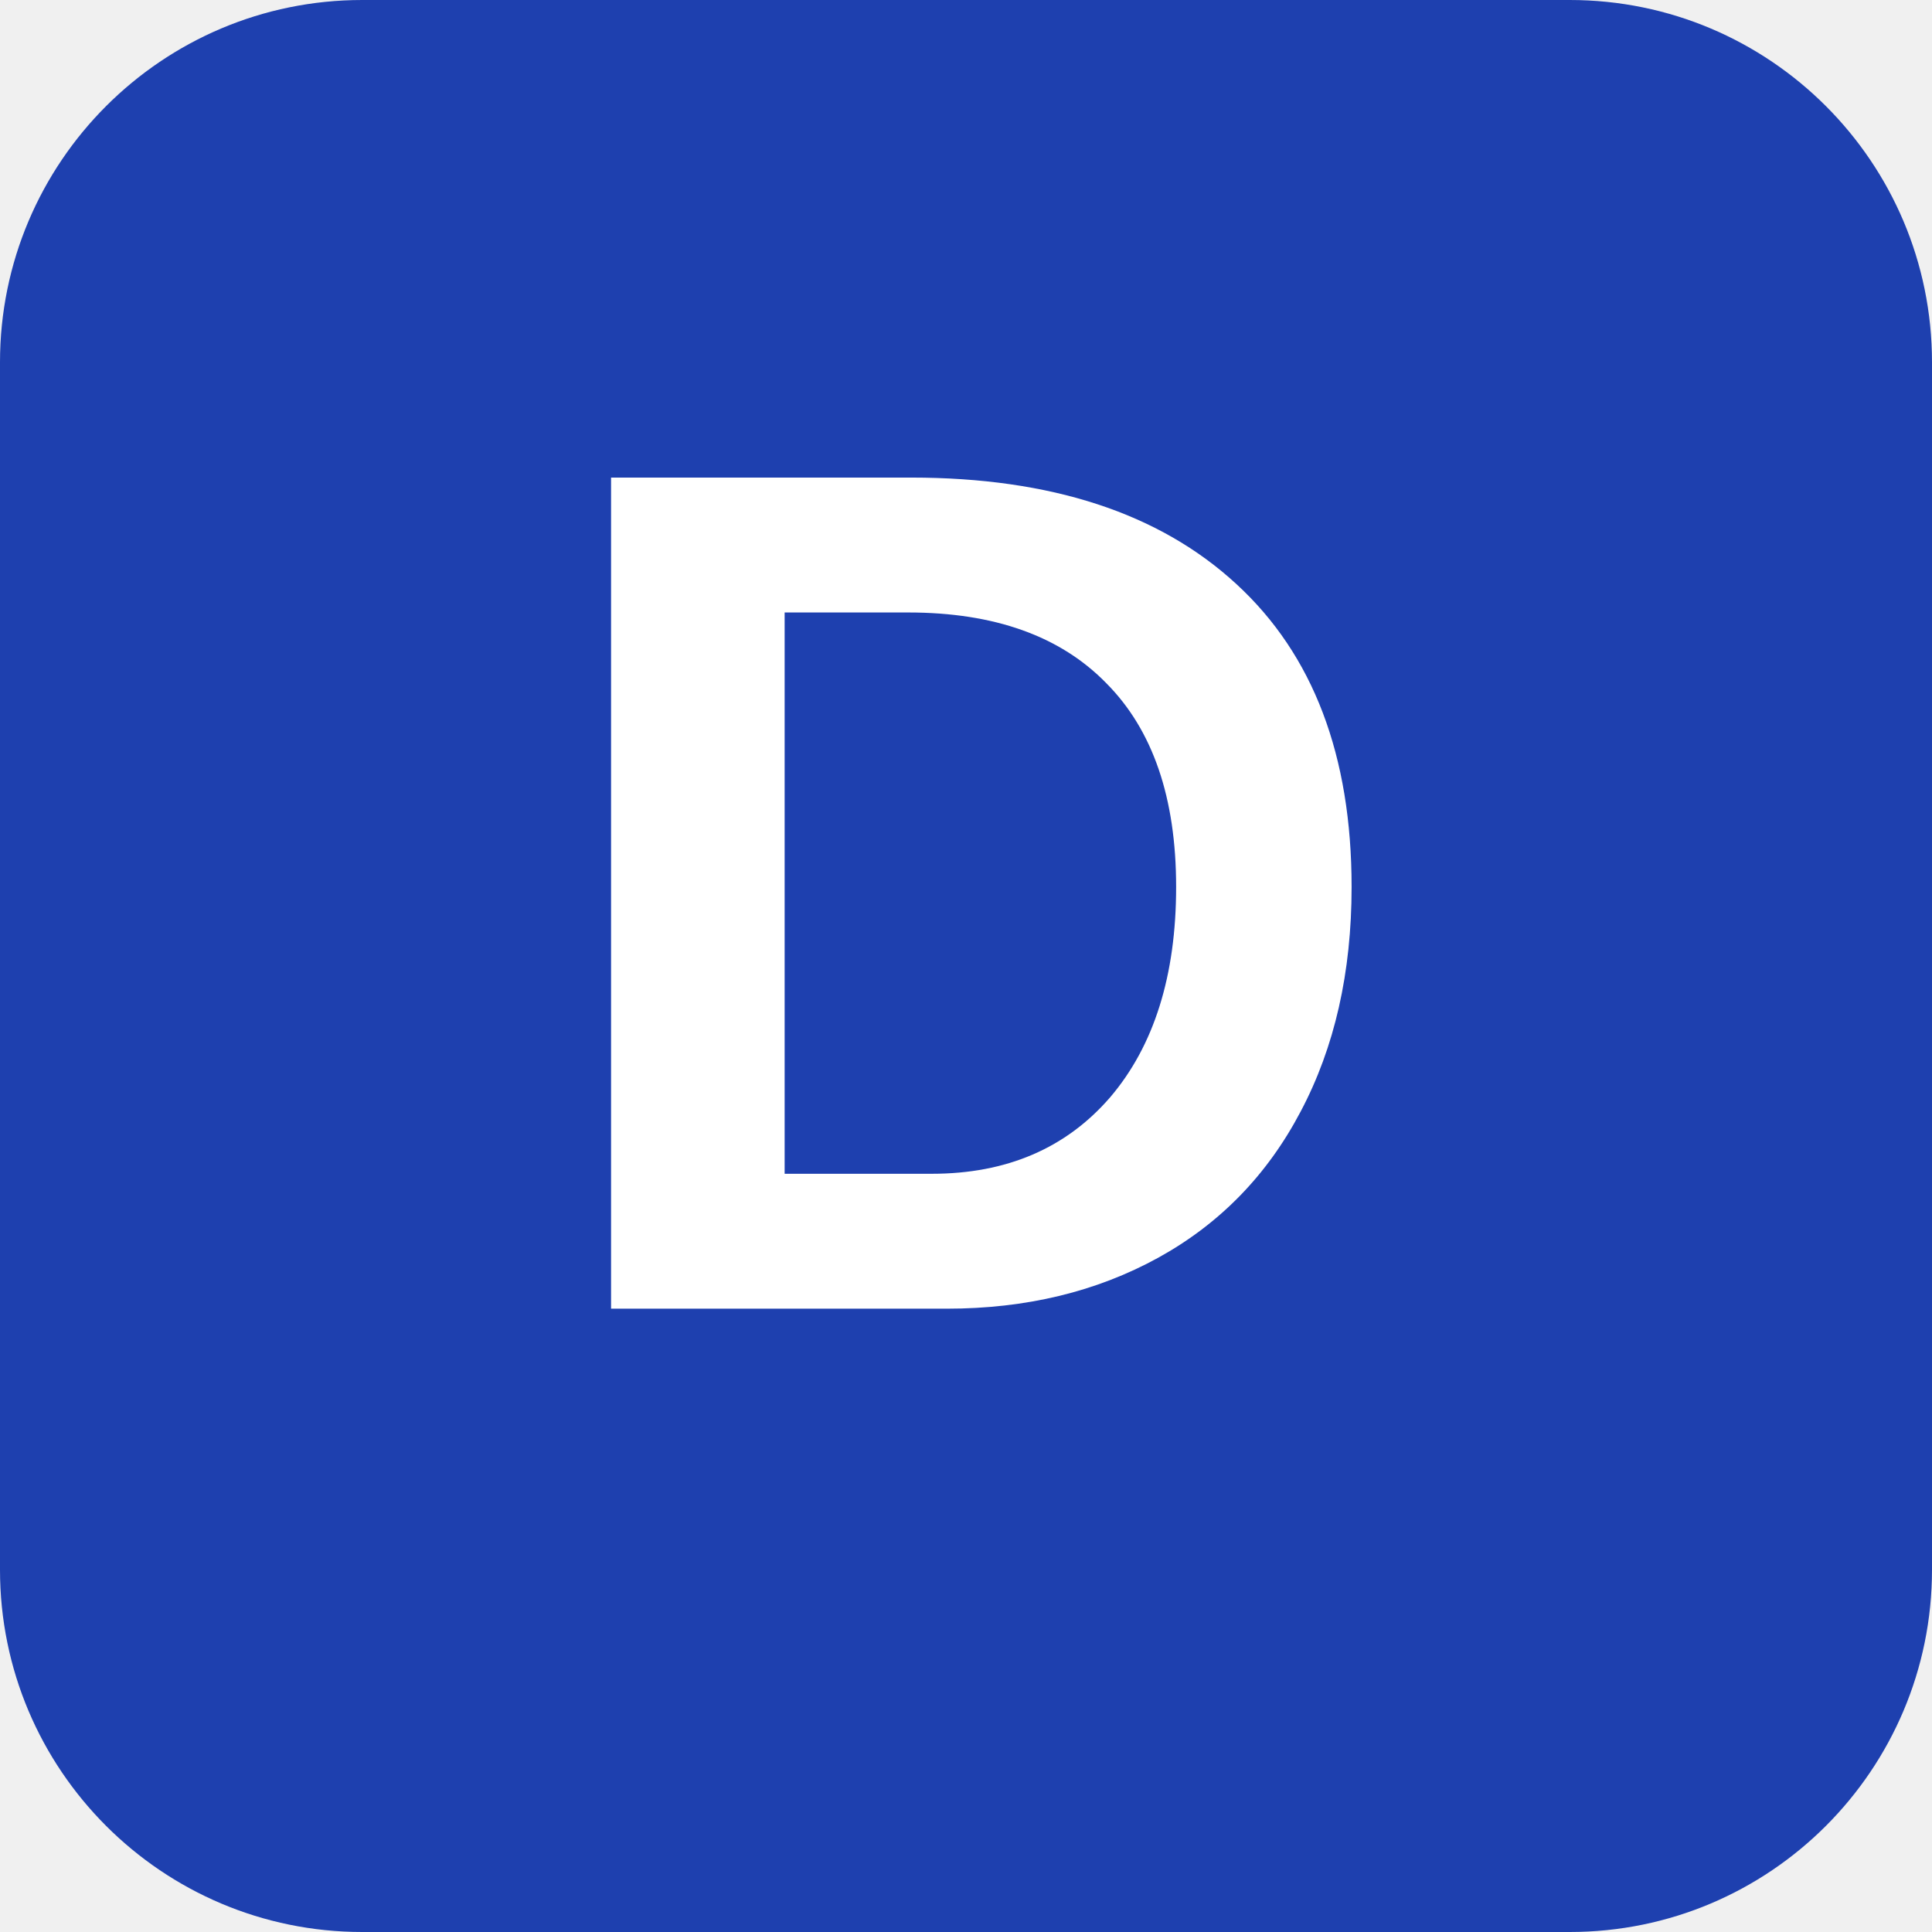
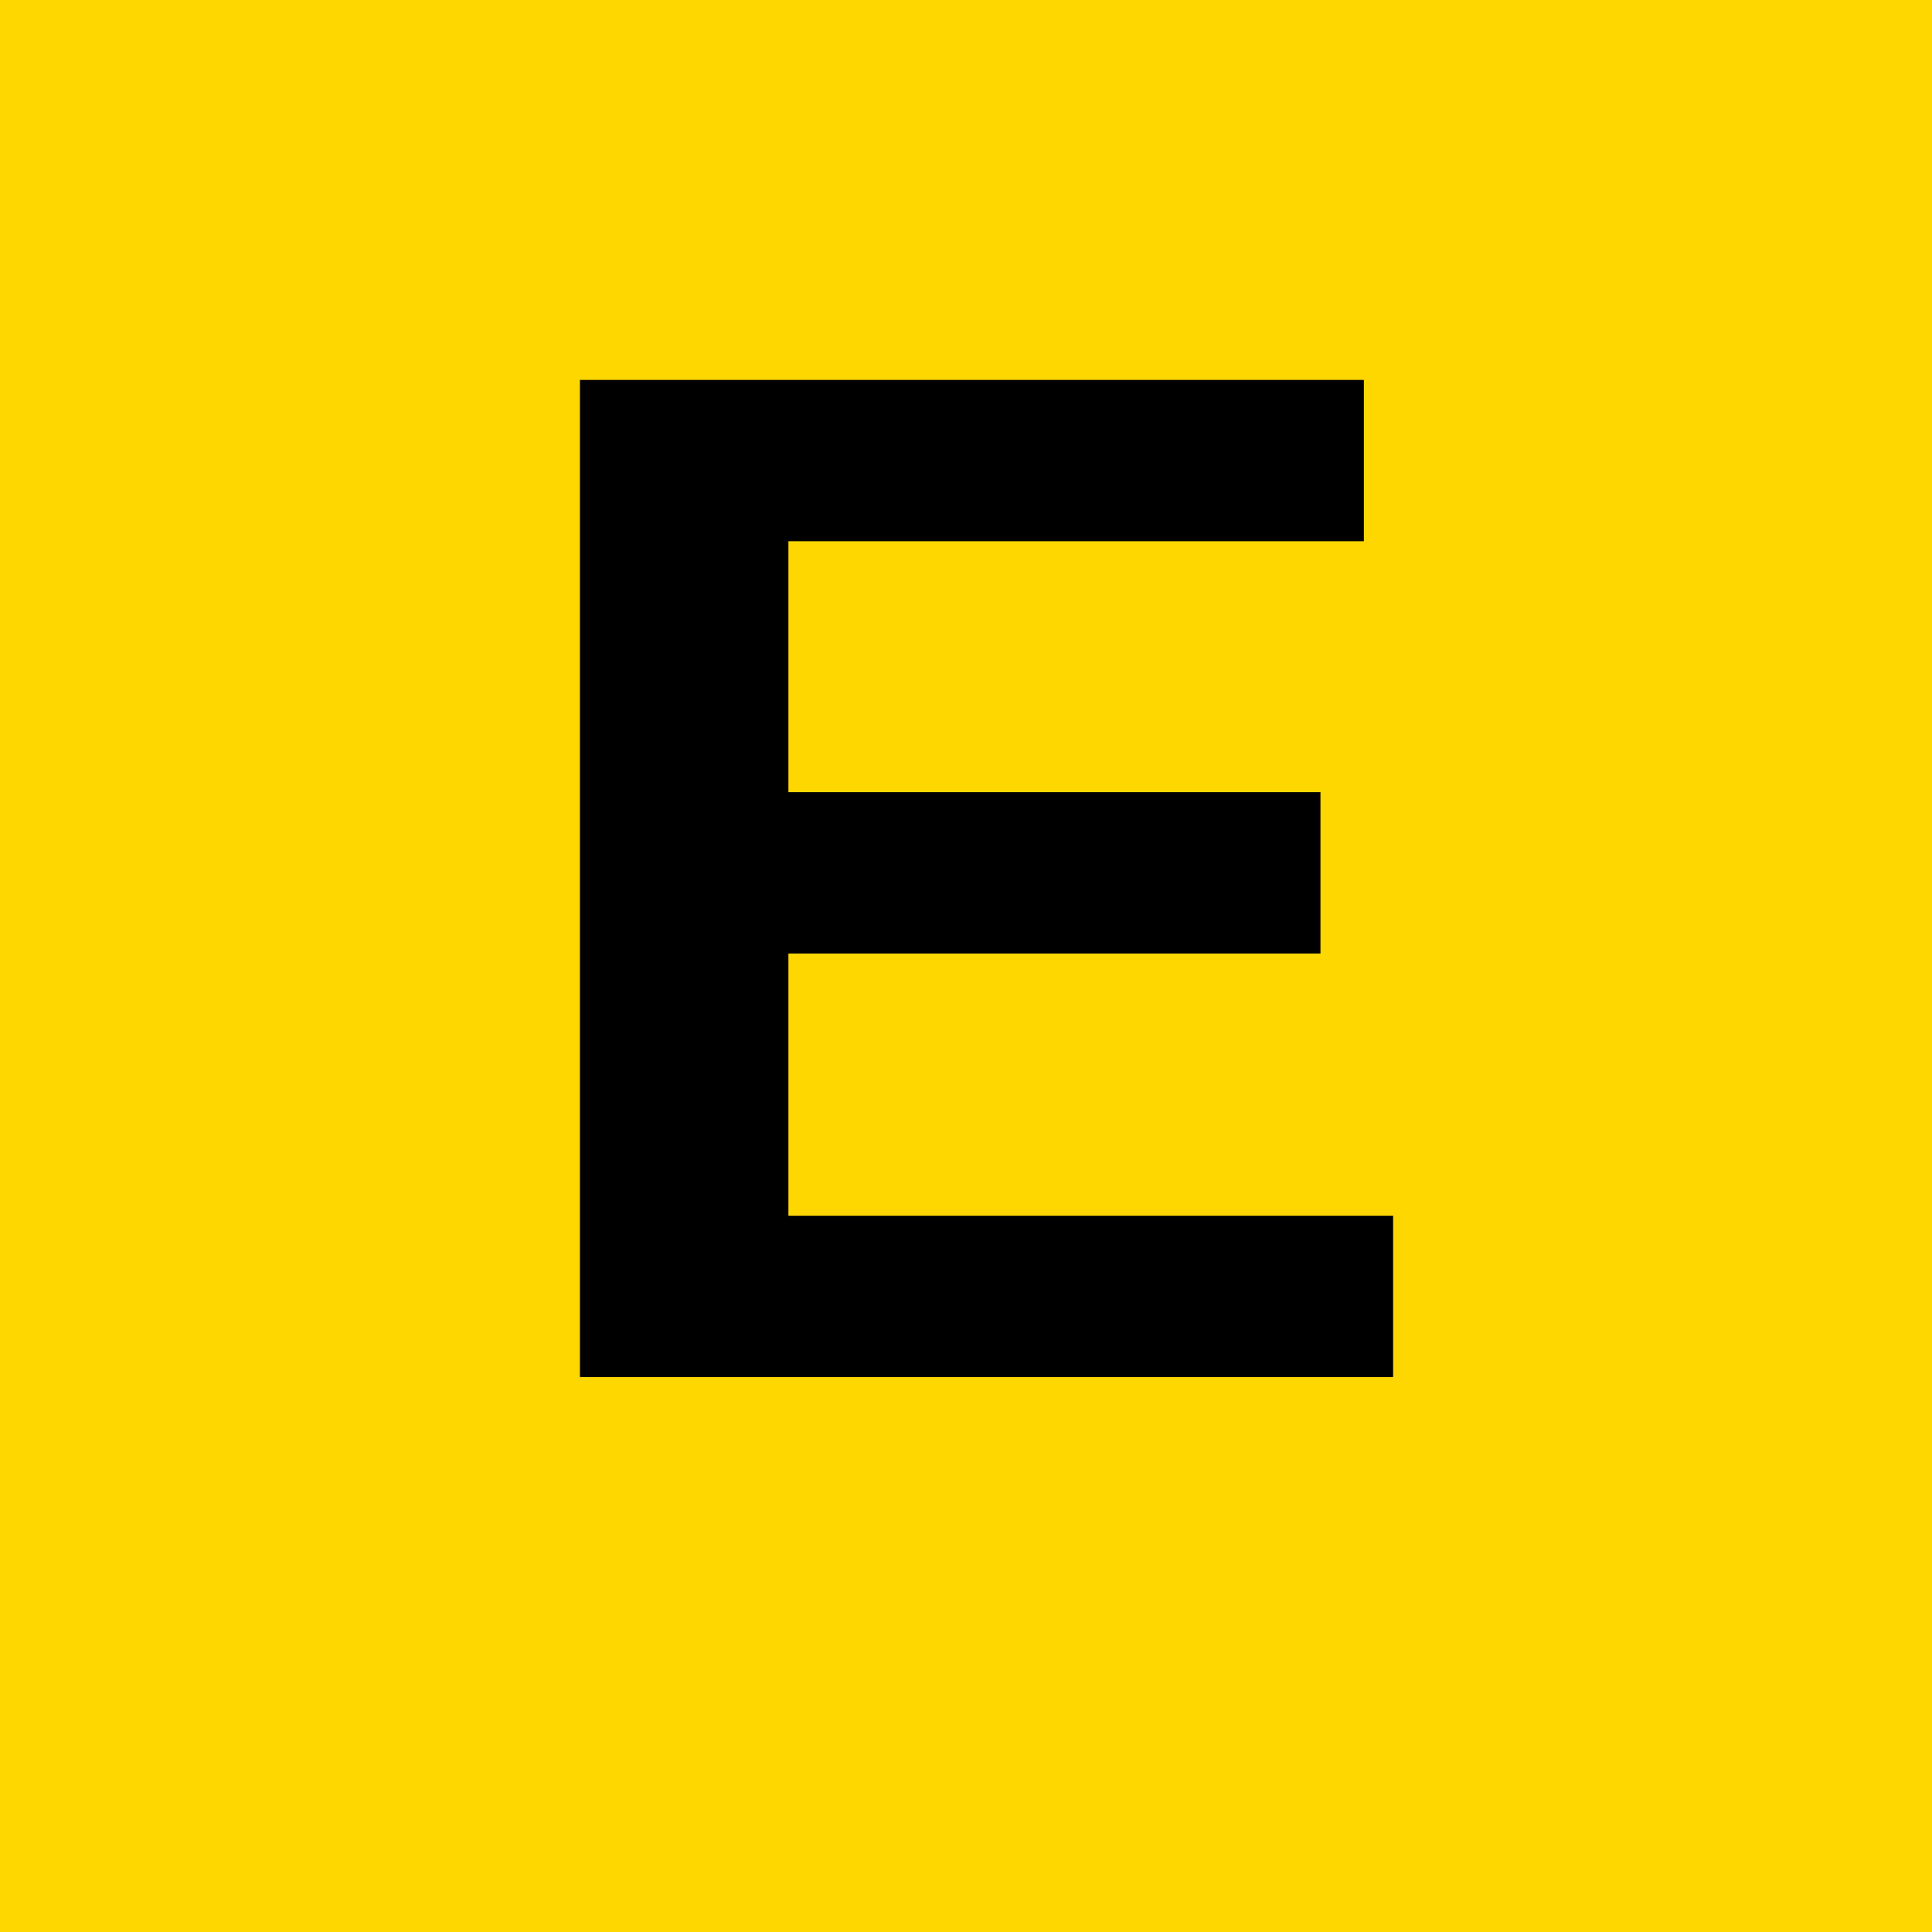
- <svg xmlns="http://www.w3.org/2000/svg" width="32" height="32" version="1.1" viewBox="0 0 32 32">
-   <rect width="32" height="32" rx="6" fill="#1e40af" />
-   <text x="50%" y="50%" dominant-baseline="middle" text-anchor="middle" fill="white" font-family="Arial" font-weight="bold" font-size="20">D</text>
+ <svg xmlns="http://www.w3.org/2000/svg" width="32" height="32" viewBox="0 0 32 32" version="1.1">
+   <rect width="32" height="32" fill="#FFD700" />
+   <text x="50%" y="50%" dominant-baseline="middle" text-anchor="middle" font-family="Arial" font-weight="bold" font-size="24" fill="#000000">E</text>
</svg>
